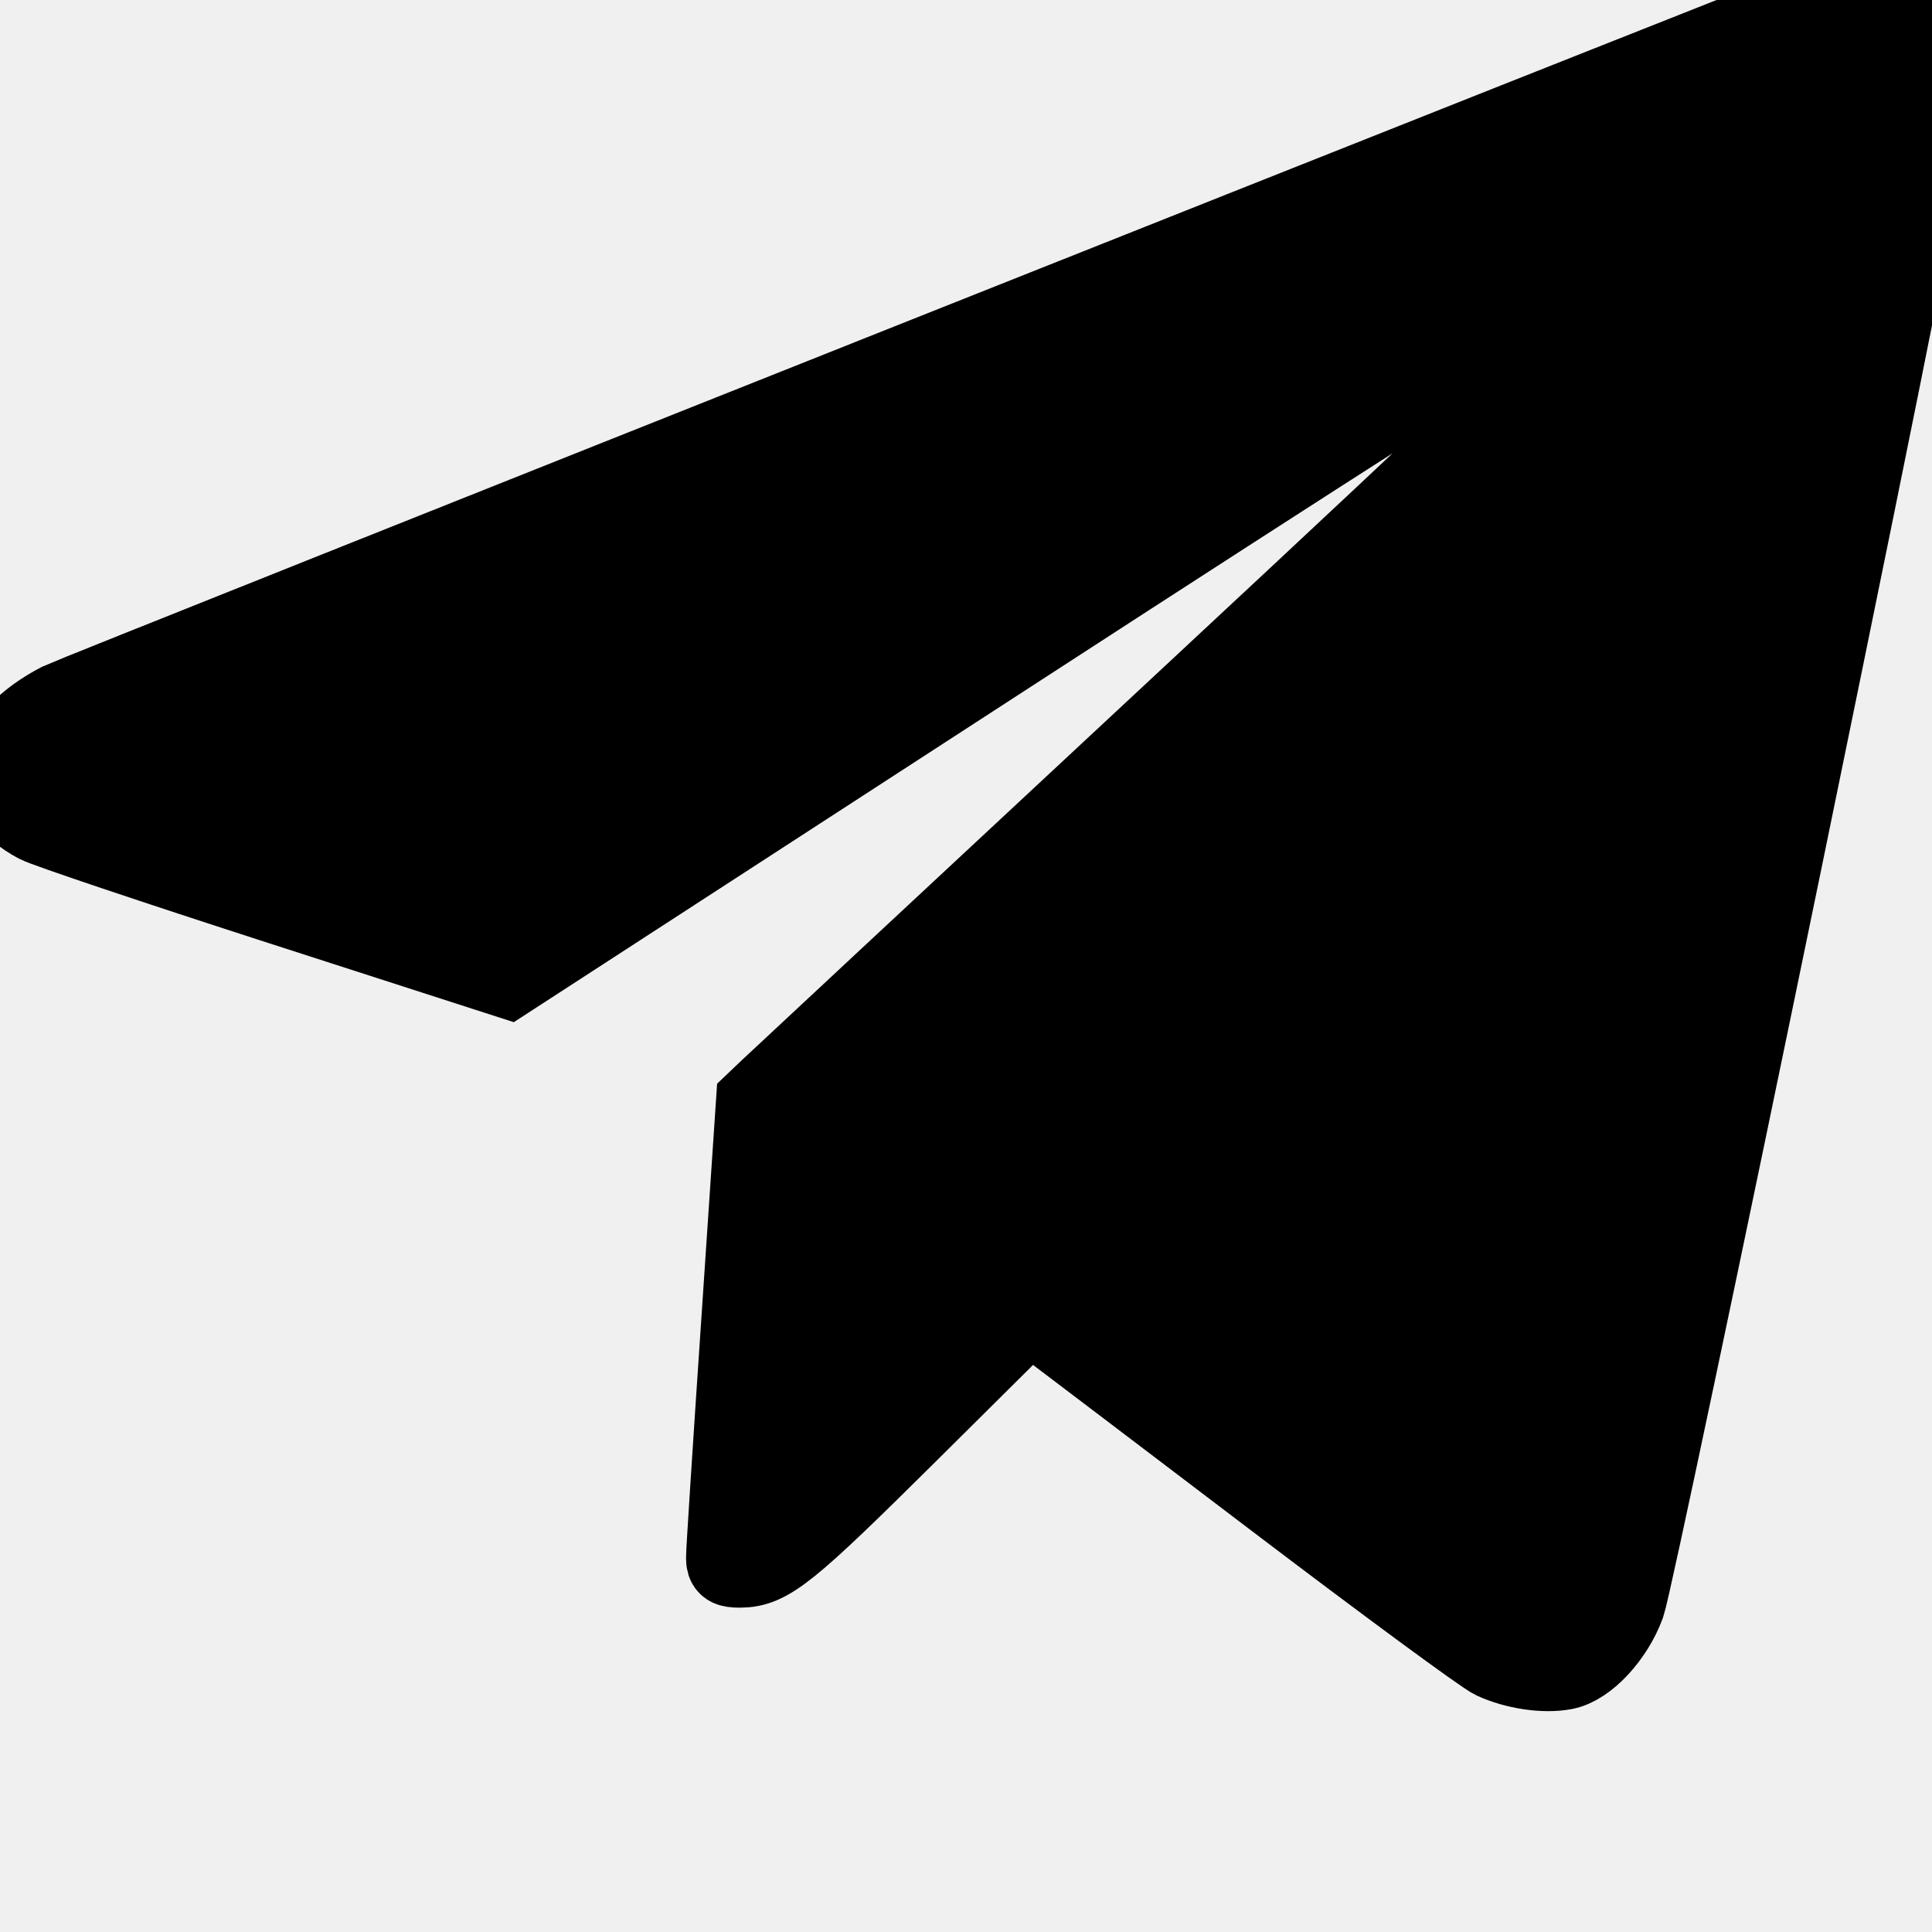
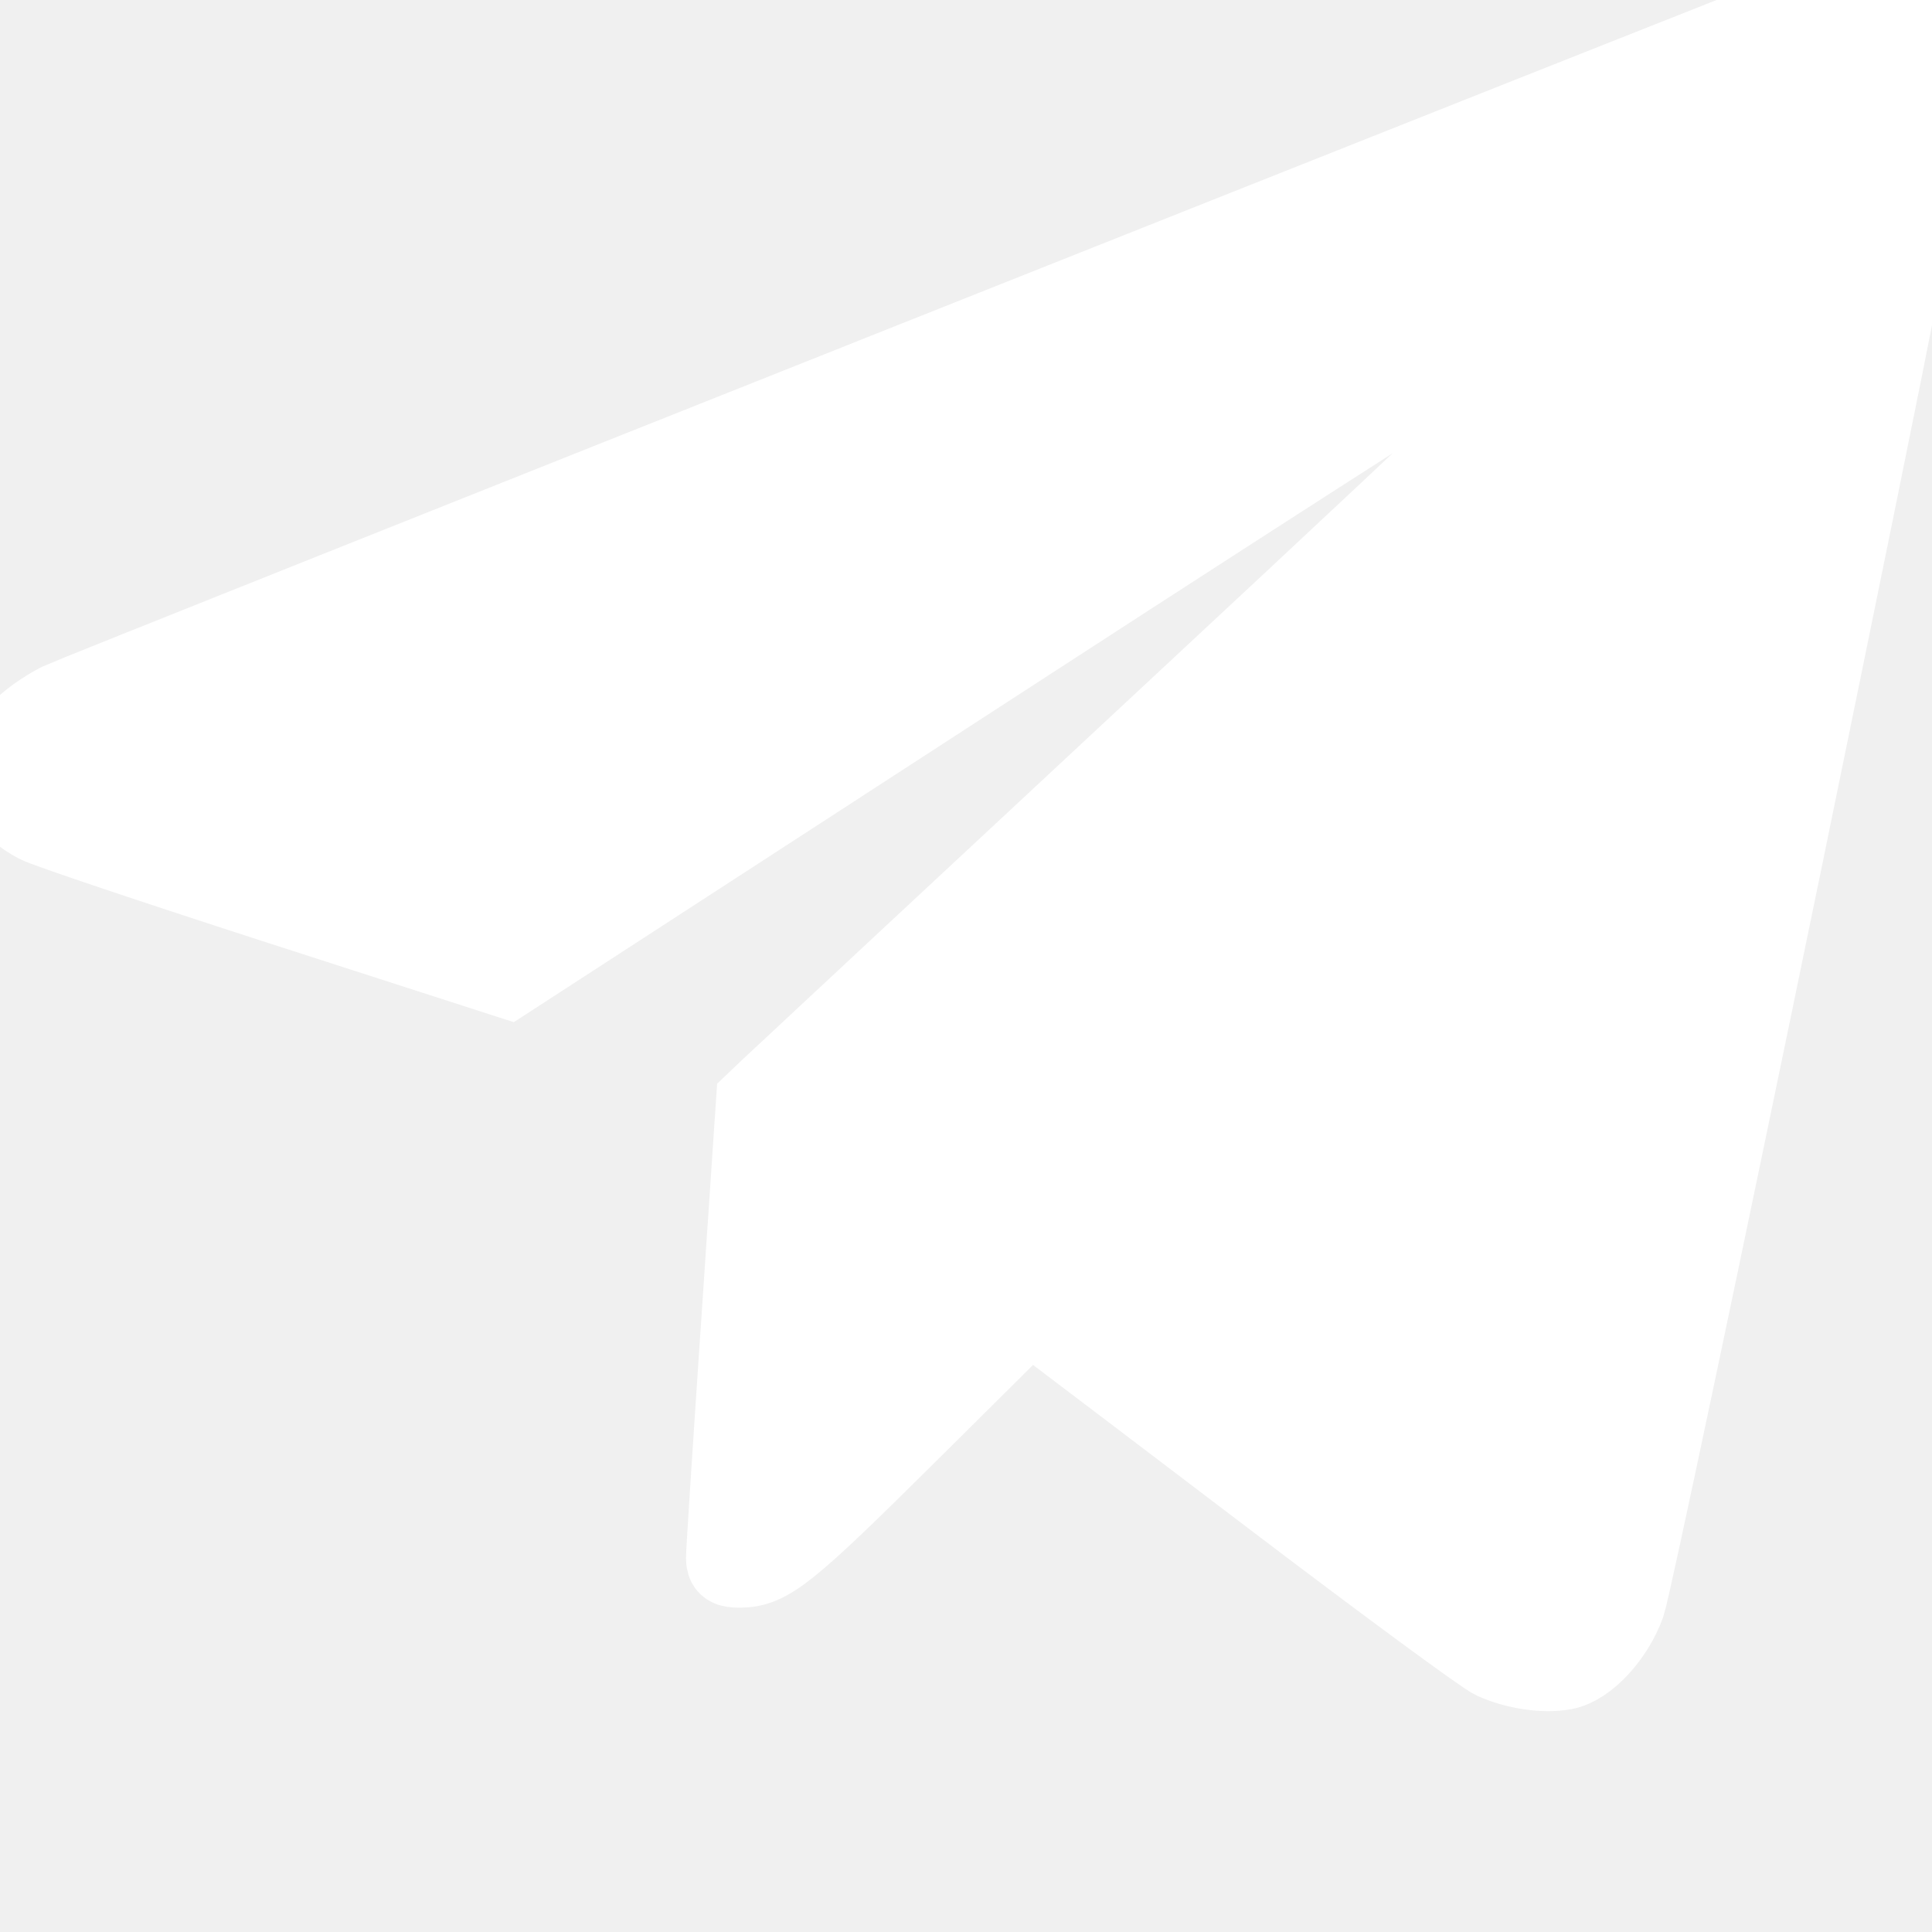
- <svg xmlns="http://www.w3.org/2000/svg" fill="none" viewBox="0 0 24 24" stroke="currentColor" width="20" height="20" class="hover:scale-110">
-   <path fill-rule="evenodd" clip-rule="evenodd" d="M22.591 0.04C21.929 0.285 0.899 8.651 0.75 8.728C-0.127 9.184 -0.252 9.845 0.467 10.223C0.577 10.281 1.937 10.738 3.489 11.239L6.31 12.149L12.716 7.993C16.238 5.707 19.21 3.807 19.319 3.77C19.586 3.68 19.773 3.731 19.773 3.895C19.773 3.993 18.688 5.031 14.75 8.697C11.987 11.269 9.652 13.445 9.56 13.532L9.394 13.69L9.208 16.46C9.105 17.983 9.021 19.284 9.022 19.351C9.022 19.451 9.05 19.471 9.192 19.471C9.55 19.468 9.776 19.286 11.292 17.781L12.788 16.296L13.058 16.499C13.206 16.61 14.455 17.558 15.833 18.605C17.211 19.652 18.436 20.554 18.555 20.609C18.826 20.734 19.185 20.787 19.434 20.739C19.706 20.687 20.043 20.323 20.187 19.928C20.249 19.755 21.133 15.566 22.151 10.619C23.556 3.783 24 1.536 24 1.257C24 0.864 23.853 0.442 23.654 0.26C23.423 0.048 22.874 -0.065 22.591 0.04Z" fill="currentColor" />
+ <svg xmlns="http://www.w3.org/2000/svg" fill="none" viewBox="0 0 24 24" stroke="white" width="20" height="20" class="hover:scale-110">
+   <path fill-rule="evenodd" clip-rule="evenodd" d="M22.591 0.04C21.929 0.285 0.899 8.651 0.75 8.728C-0.127 9.184 -0.252 9.845 0.467 10.223C0.577 10.281 1.937 10.738 3.489 11.239L6.31 12.149L12.716 7.993C16.238 5.707 19.21 3.807 19.319 3.77C19.586 3.68 19.773 3.731 19.773 3.895C19.773 3.993 18.688 5.031 14.75 8.697C11.987 11.269 9.652 13.445 9.56 13.532L9.394 13.69L9.208 16.46C9.105 17.983 9.021 19.284 9.022 19.351C9.022 19.451 9.05 19.471 9.192 19.471C9.55 19.468 9.776 19.286 11.292 17.781L12.788 16.296L13.058 16.499C13.206 16.61 14.455 17.558 15.833 18.605C17.211 19.652 18.436 20.554 18.555 20.609C18.826 20.734 19.185 20.787 19.434 20.739C19.706 20.687 20.043 20.323 20.187 19.928C20.249 19.755 21.133 15.566 22.151 10.619C23.556 3.783 24 1.536 24 1.257C24 0.864 23.853 0.442 23.654 0.26C23.423 0.048 22.874 -0.065 22.591 0.04Z" fill="white" />
</svg>
